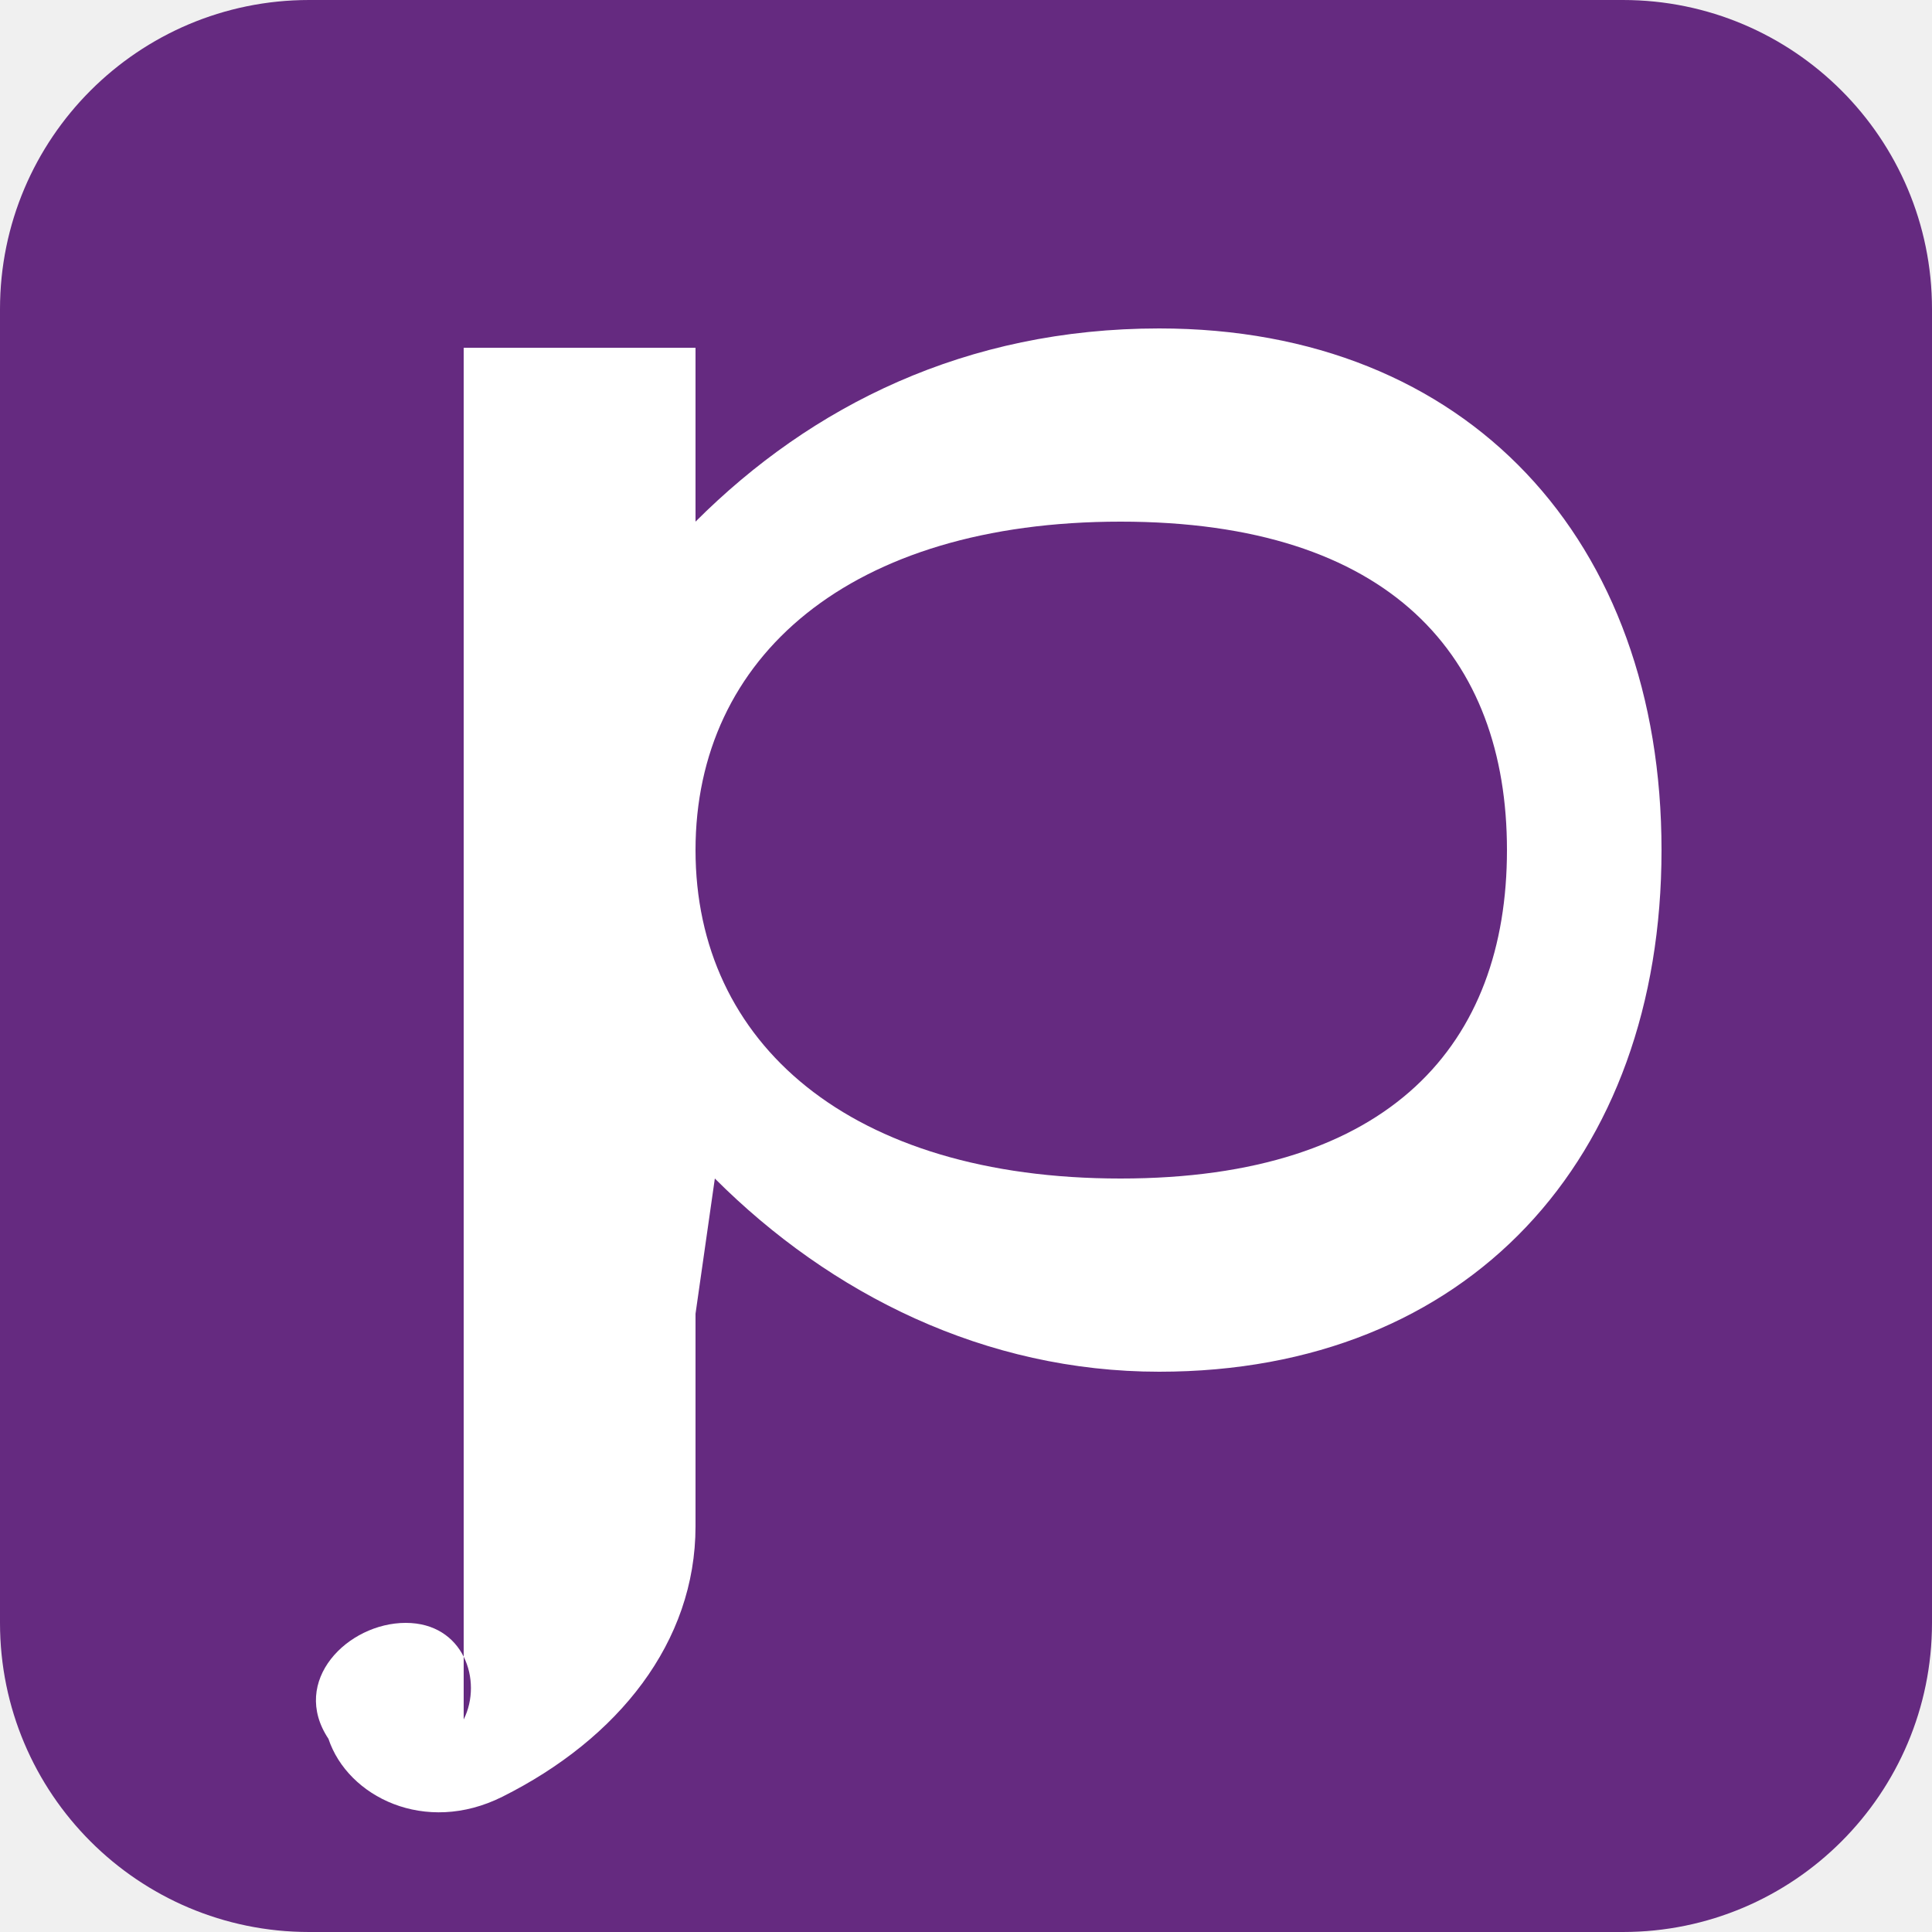
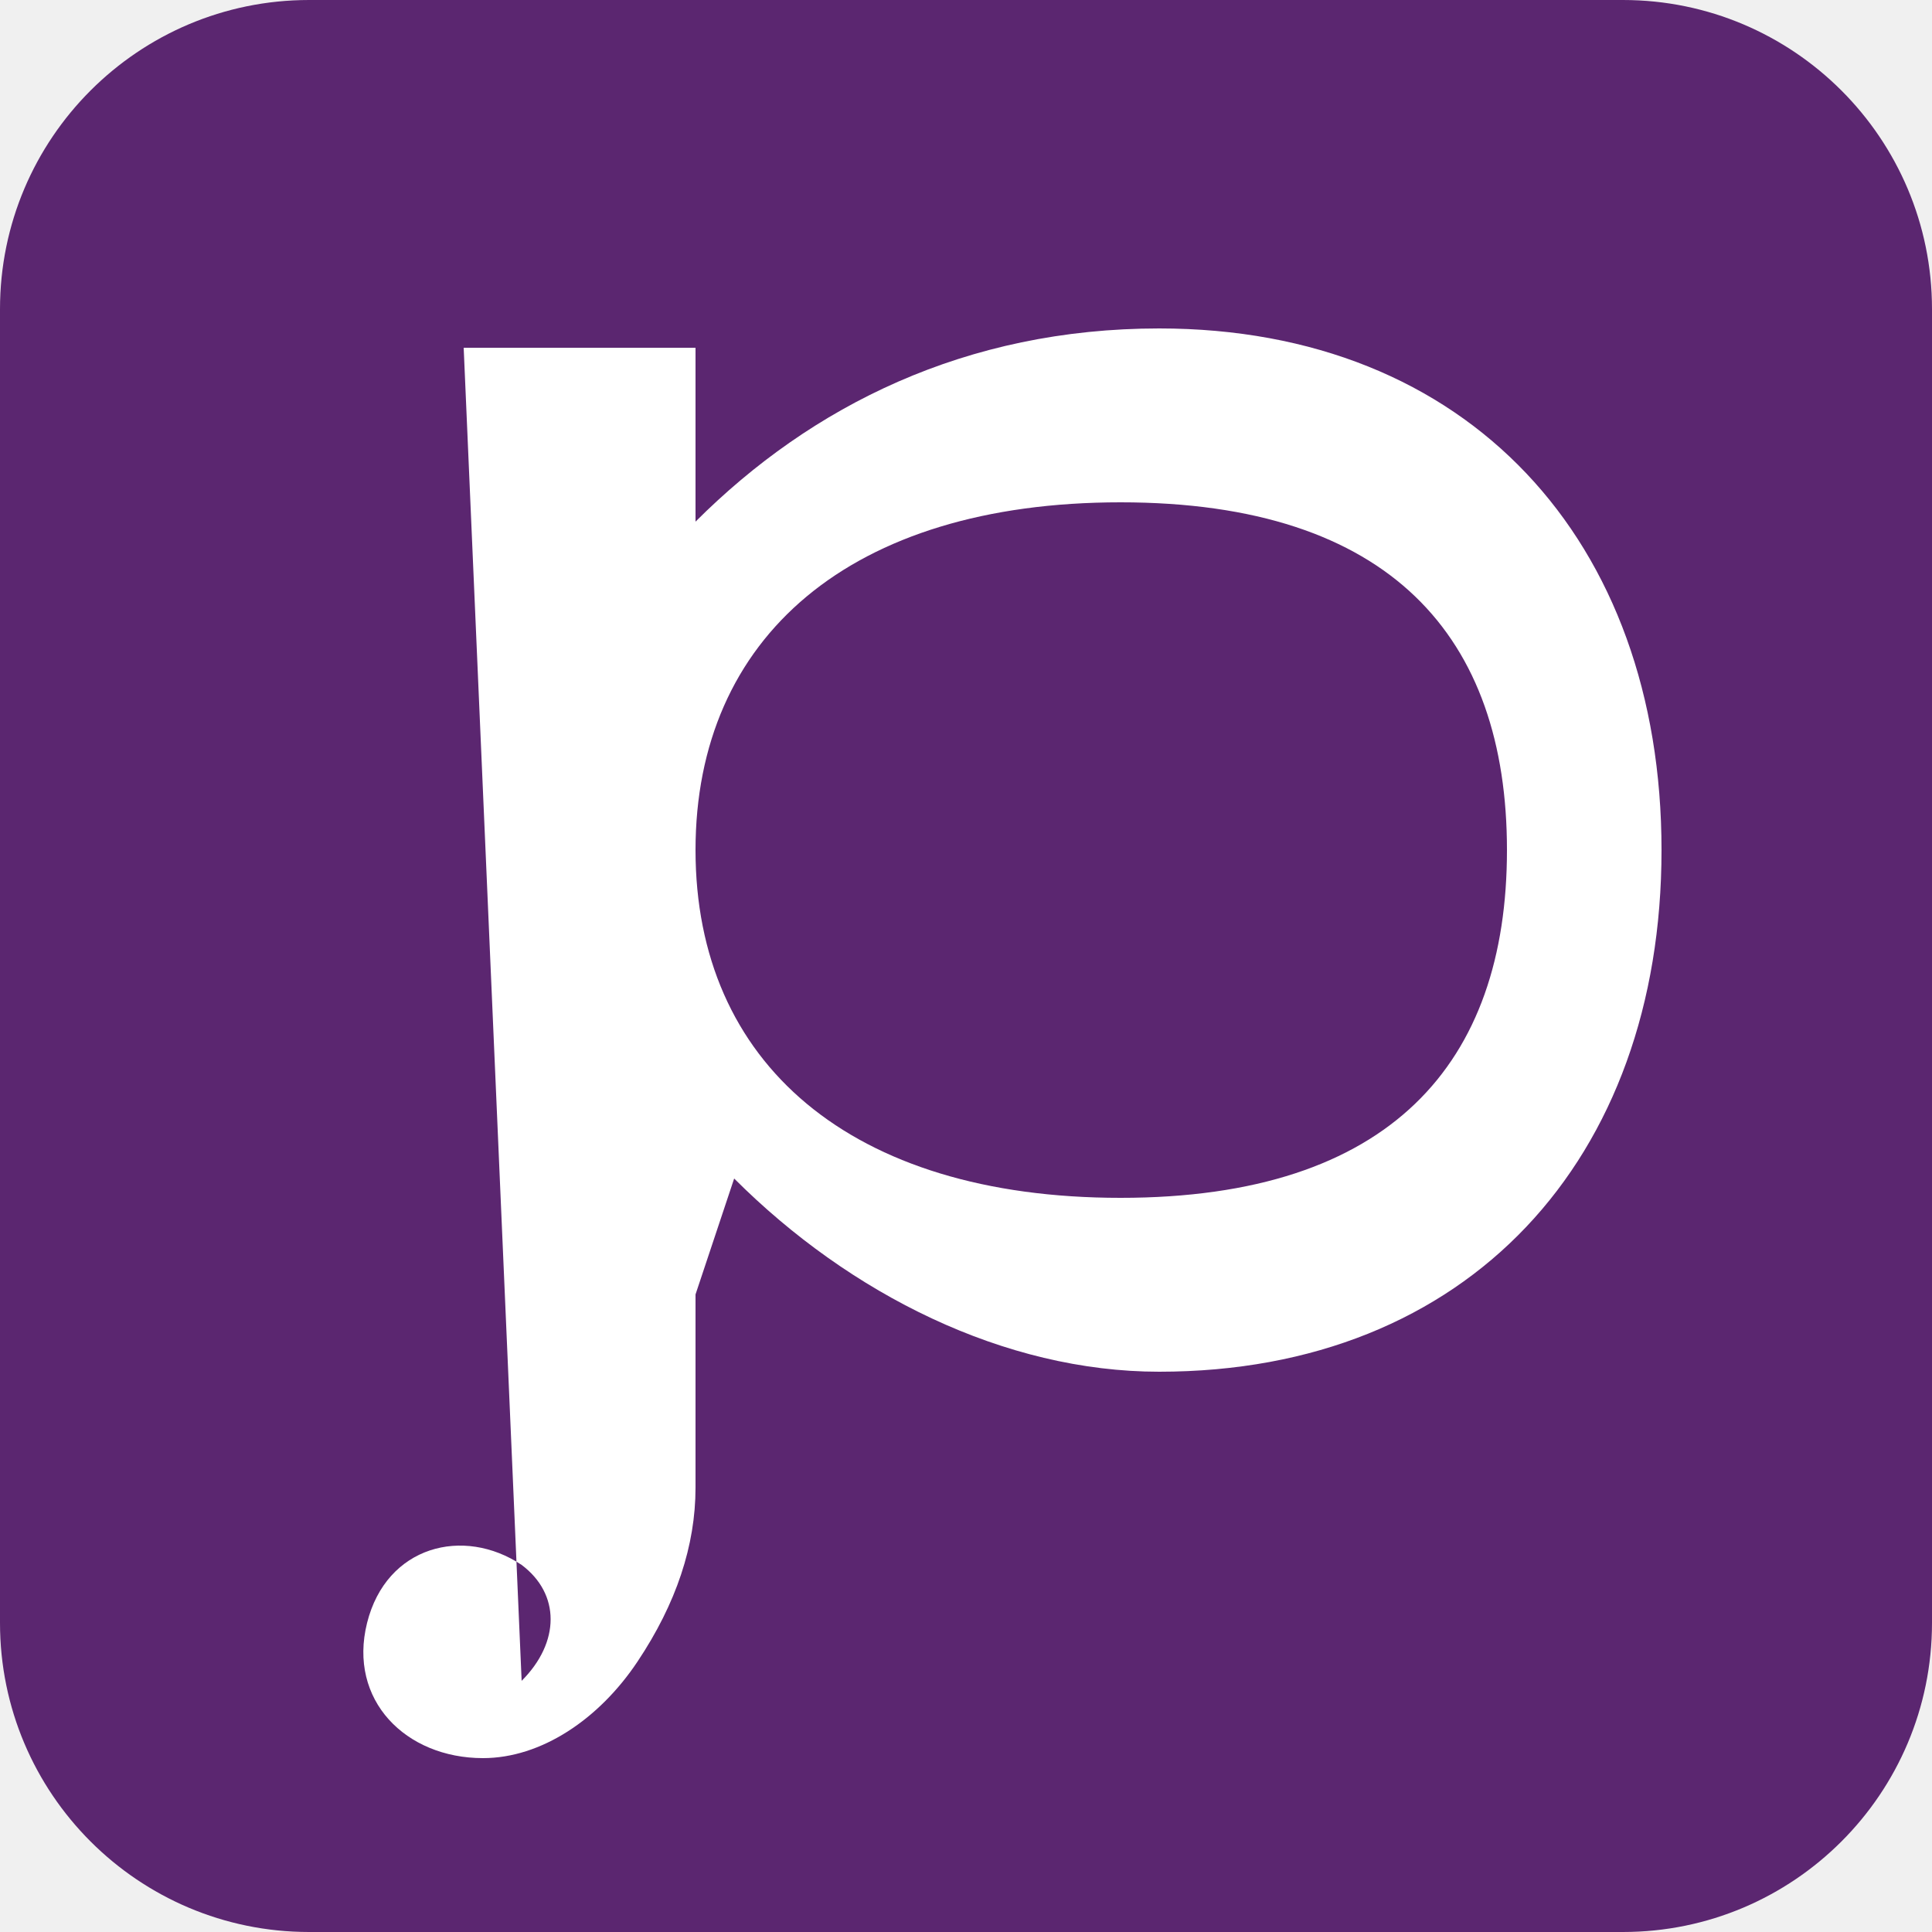
<svg xmlns="http://www.w3.org/2000/svg" viewBox="0 0 200 200" width="200" height="200">
-   <rect width="200" height="200" rx="32" fill="#652A80" />
+   <rect width="200" height="200" rx="32" fill="#5B2670" />
  <g fill="#FFFFFF">
-     <path d="       M 48,36 L 72,36 L 72,54       C 84,42 100,34 120,34       C 152,34 172,56 172,88       C 172,120 152,142 120,142       C 102,142 86,134 74,122       L 72,136 L 72,158       C 72,170 64,180 52,186       C 44,190 36,186 34,180       C 30,174 36,168 42,168       C 48,168 50,174 48,178       L 48,36 Z       M 72,88 C 72,68 88,54 116,54       C 144,54 156,68 156,88       C 156,108 144,122 116,122       C 88,122 72,108 72,88 Z     " fill-rule="evenodd" />
+     <path d="       M 48,36 L 72,36 L 72,54       C 84,42 100,34 120,34       C 152,34 172,56 172,88       C 172,120 152,142 120,142       C 104,142 88,134 76,122       L 72,134 L 72,154       C 72,160 70,166 66,172       C 62,178 56,182 50,182       C 42,182 36,176 38,168       C 40,160 48,158 54,162       C 58,165 58,170 54,174       L 48,36 Z       M 72,88 C 72,66 88,52 116,52       C 144,52 156,66 156,88       C 156,110 144,124 116,124       C 88,124 72,110 72,88 Z     " fill-rule="evenodd" />
  </g>
</svg>
